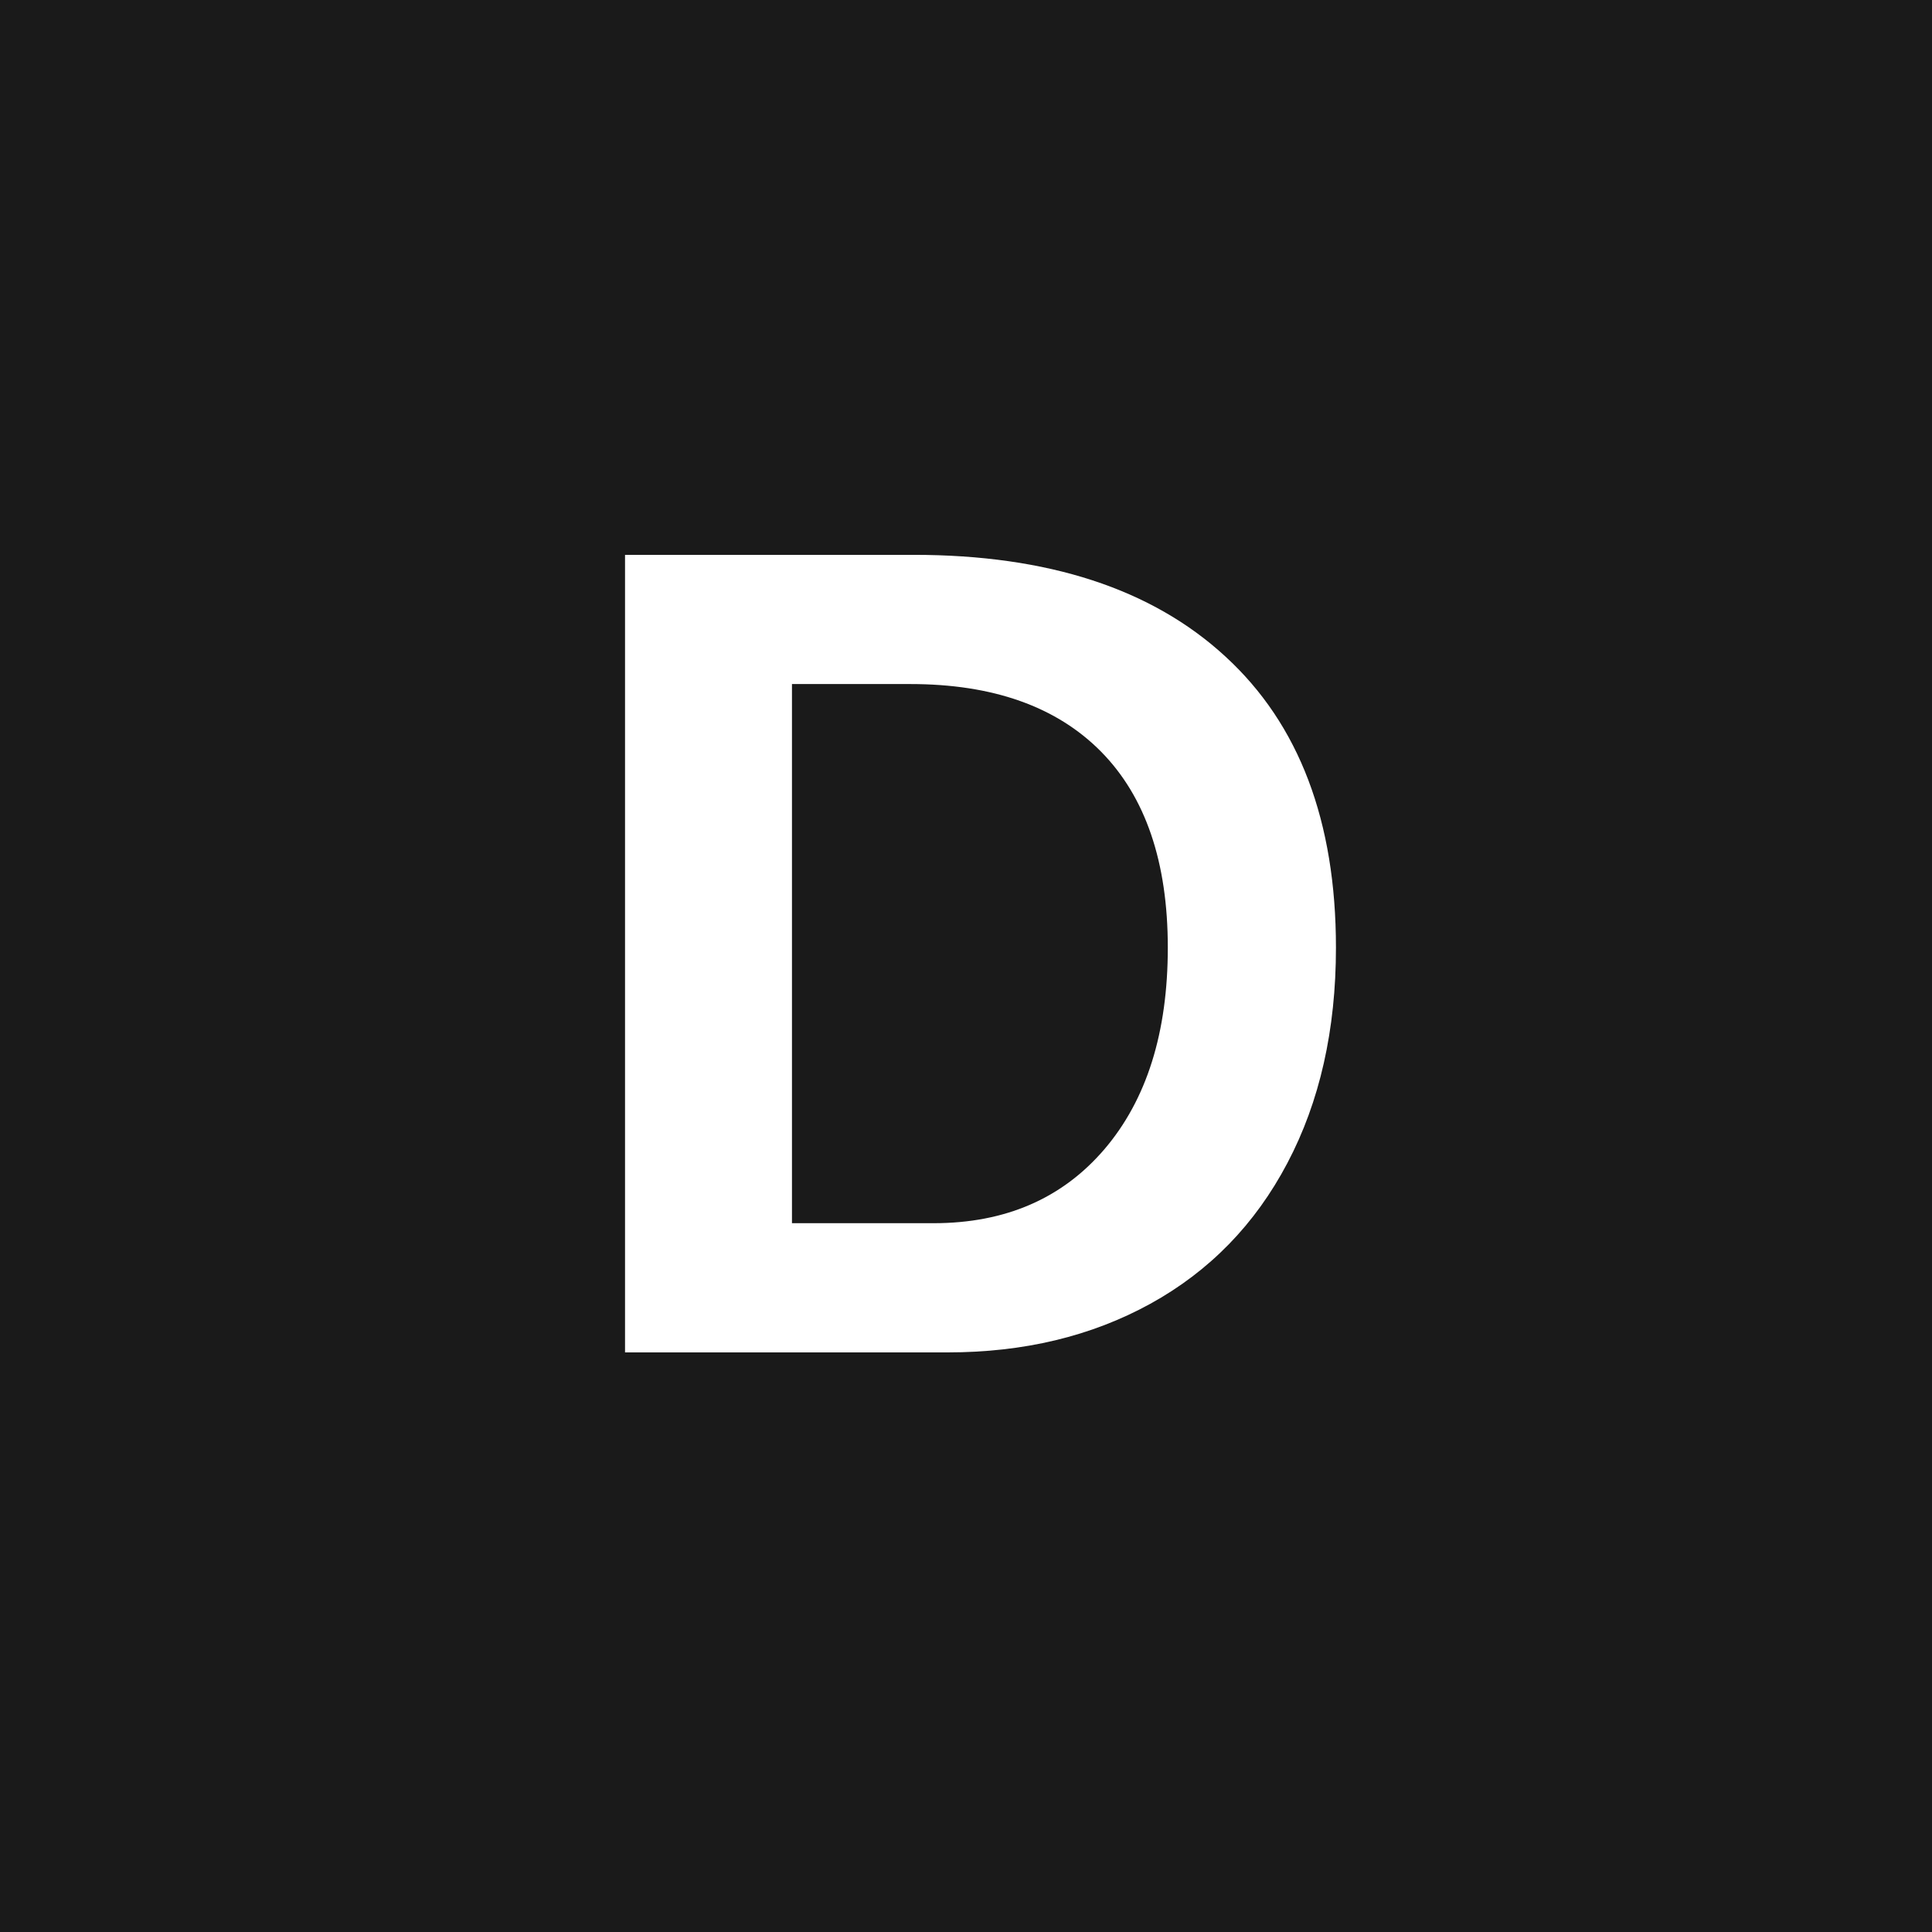
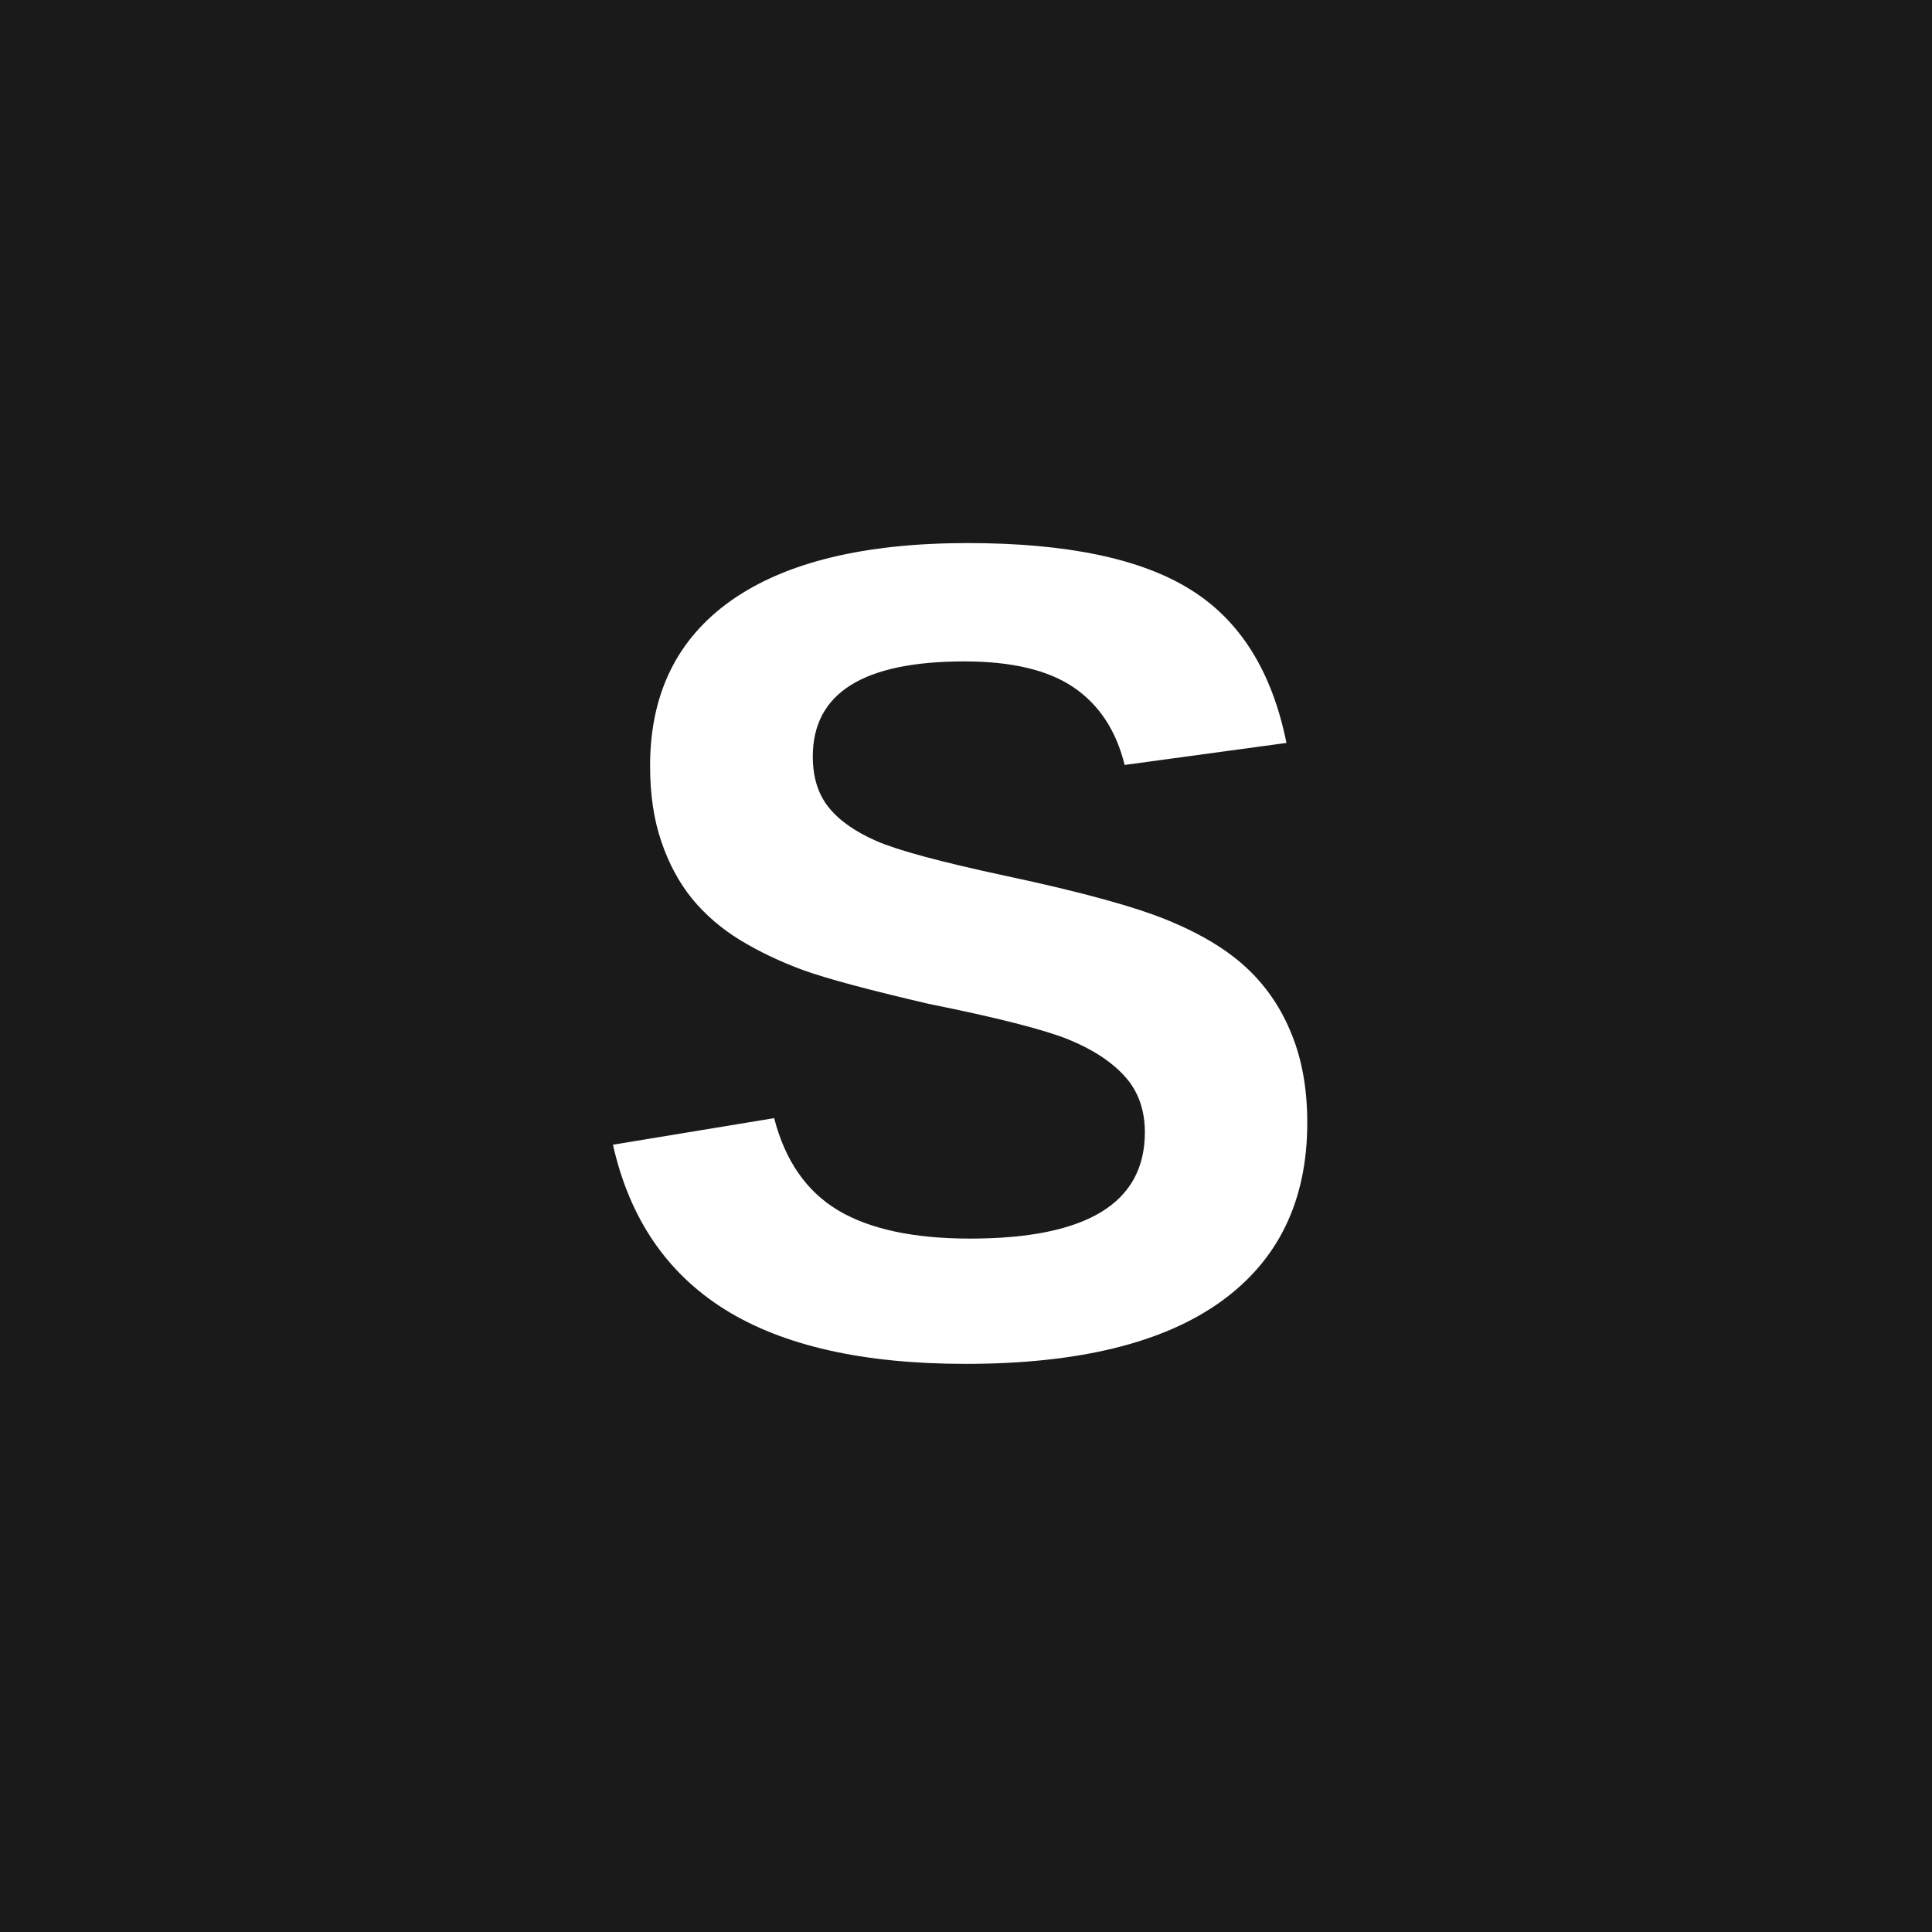
<svg xmlns="http://www.w3.org/2000/svg" viewBox="0 0 100 100">
  <rect width="100" height="100" fill="#1a1a1a" />
-   <text x="50" y="70" font-family="Arial, sans-serif" font-size="60" font-weight="bold" fill="white" text-anchor="middle">D</text>
+   <text x="50" y="70" font-family="Arial, sans-serif" font-size="60" font-weight="bold" fill="white" text-anchor="middle">S</text>
</svg>
